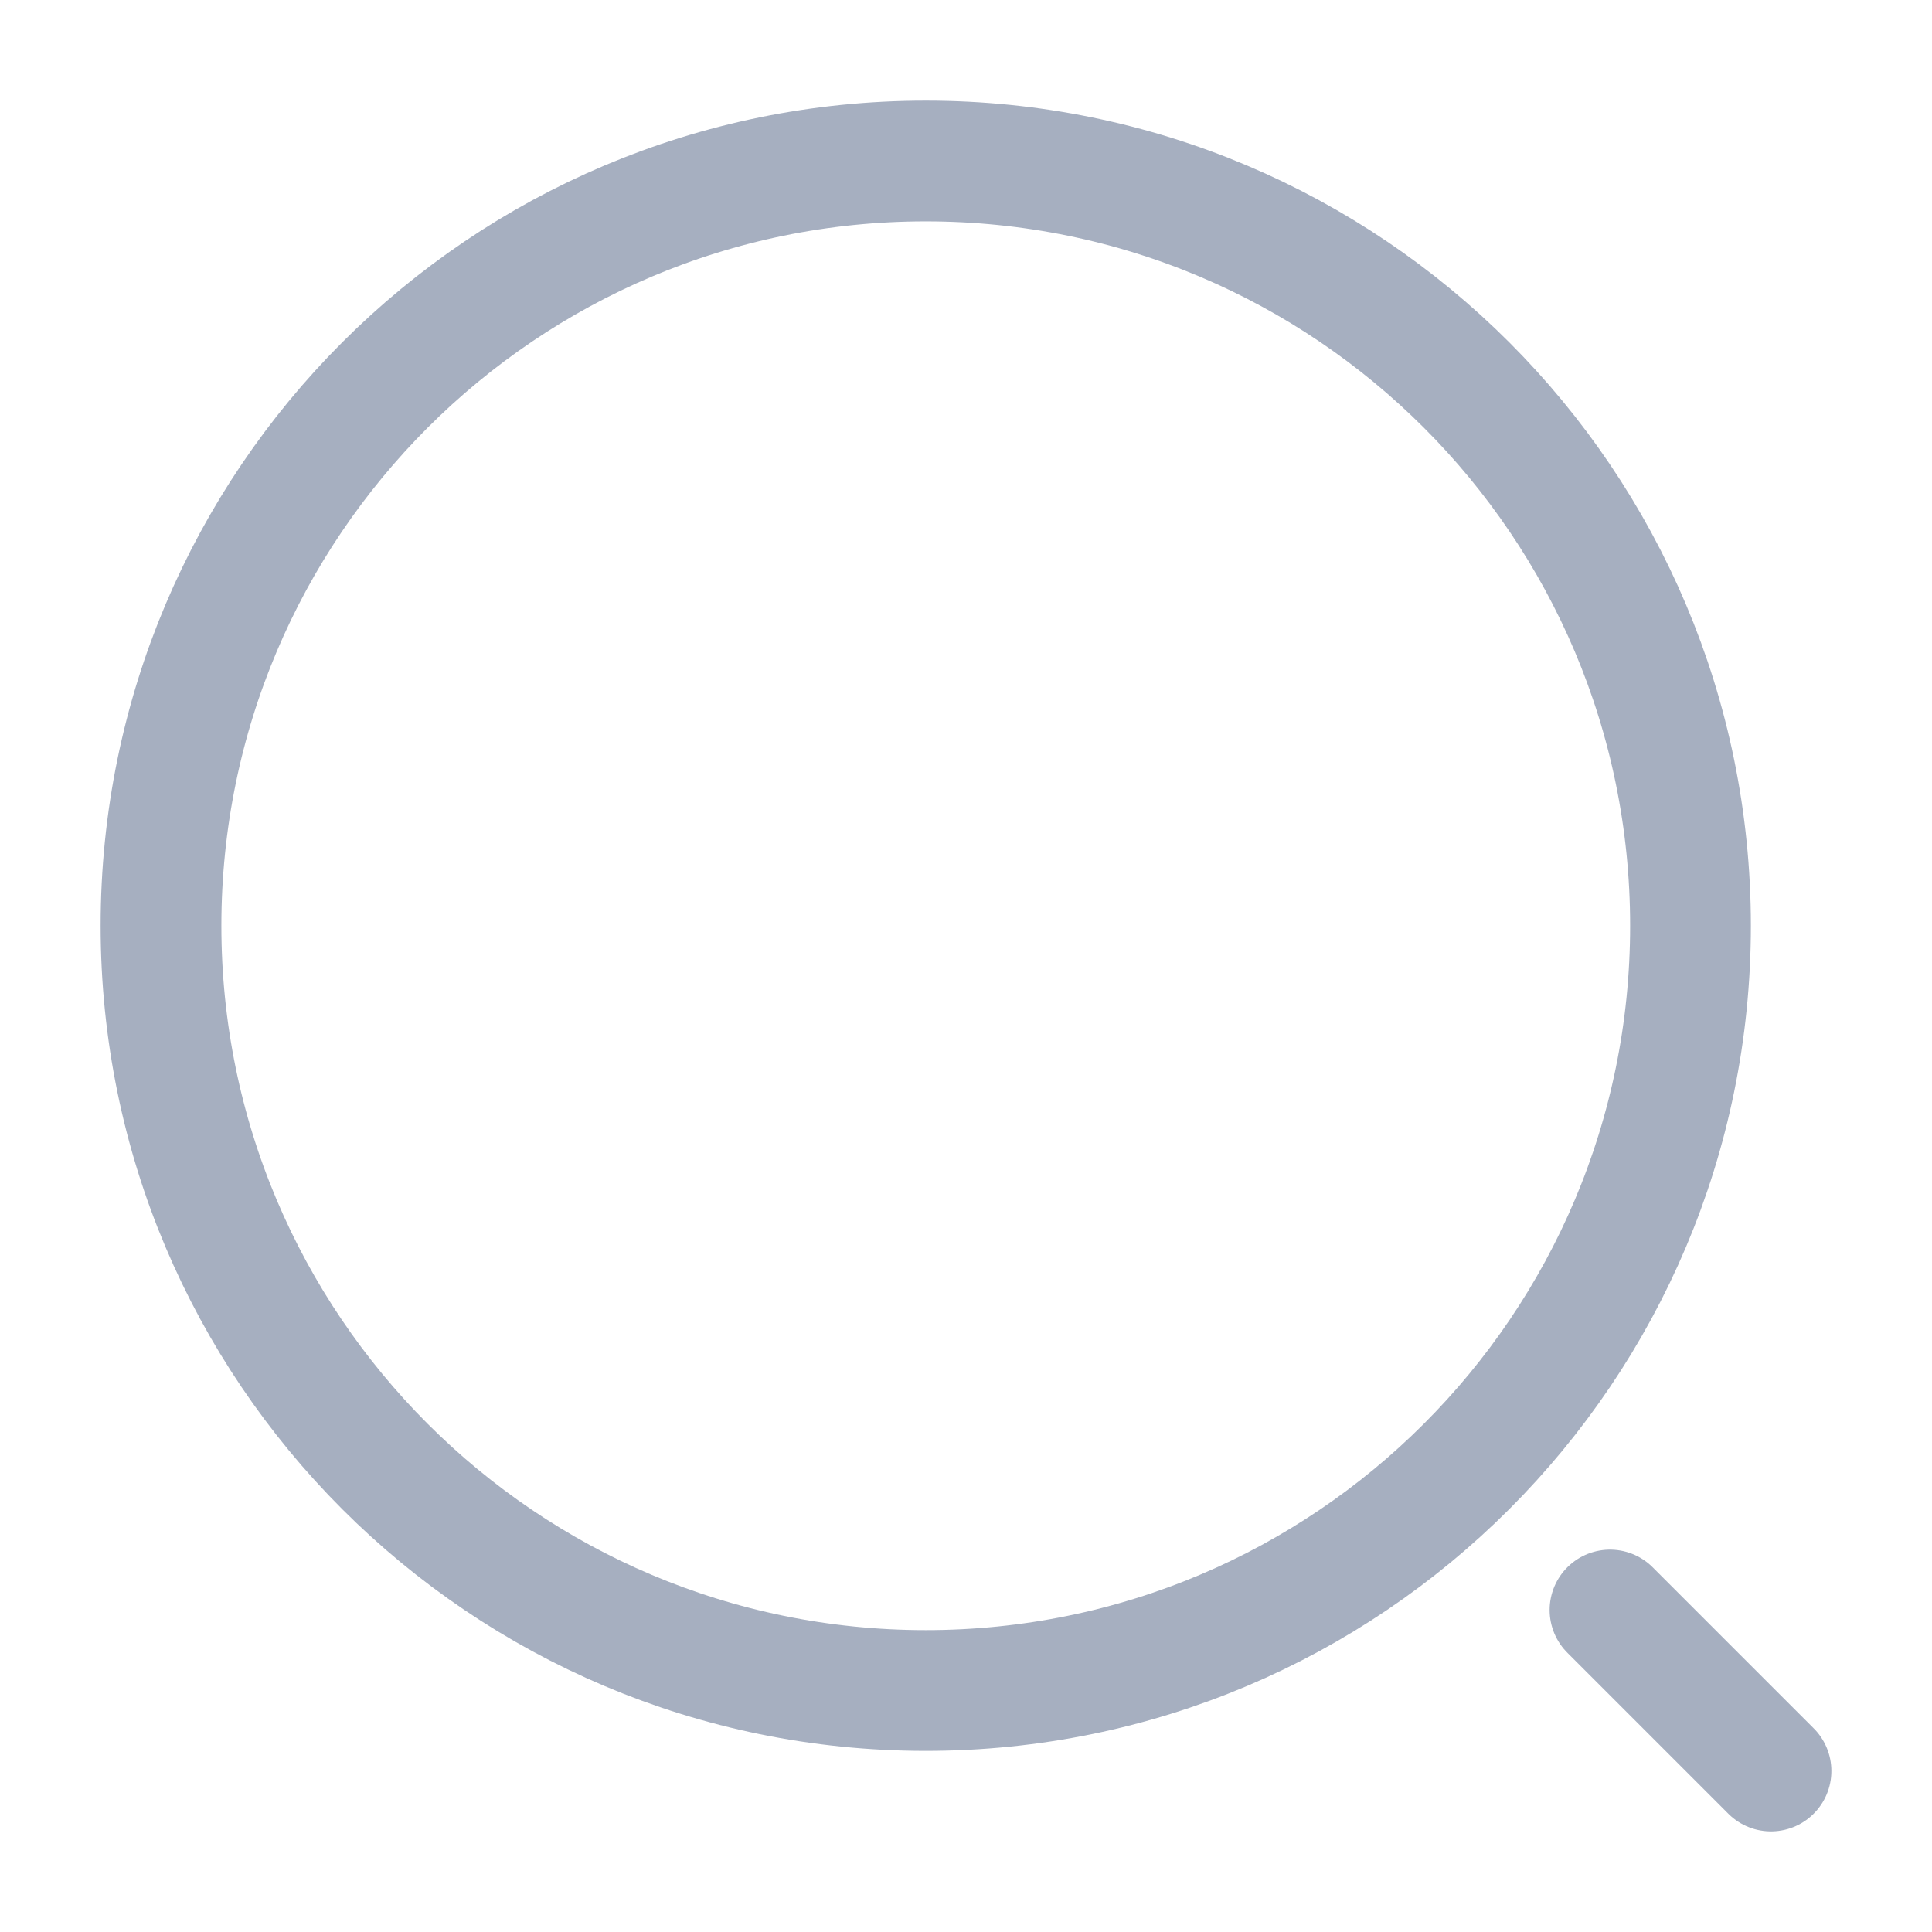
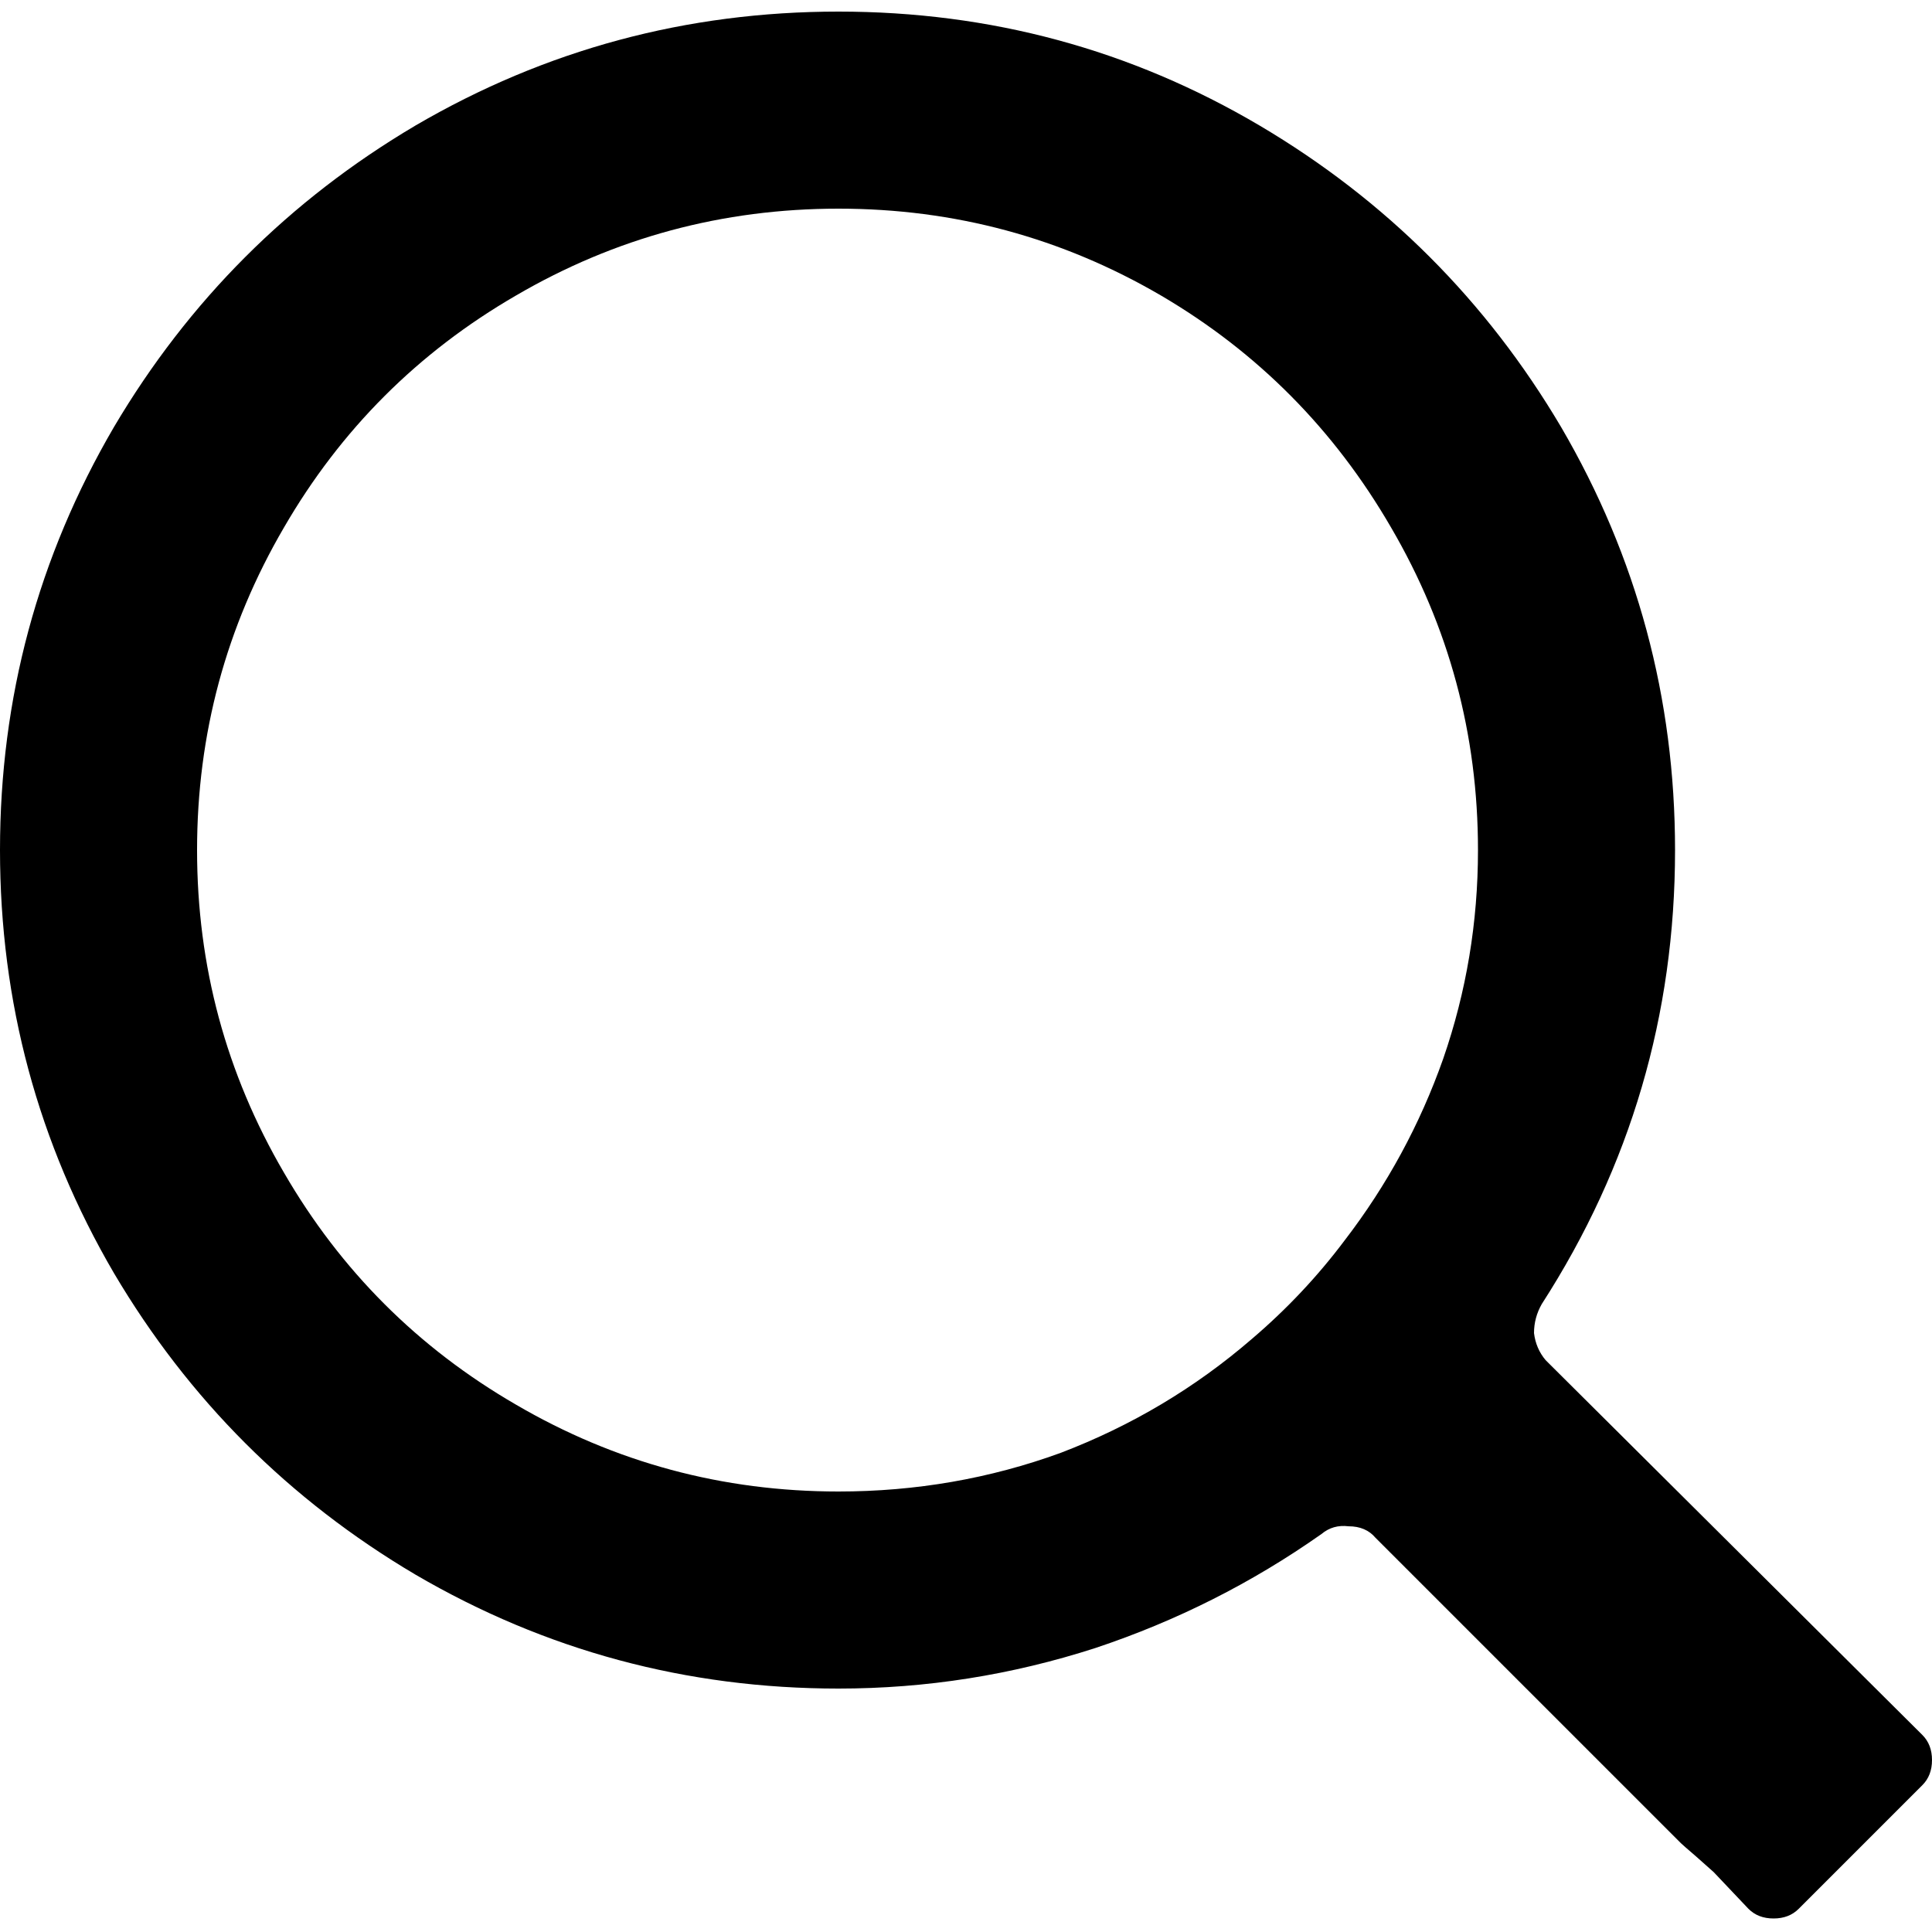
- <svg xmlns="http://www.w3.org/2000/svg" width="24" height="24" viewBox="0 0 24 24" fill="none">
-   <path d="M11.5 21C16.747 21 21 16.747 21 11.5C21 6.253 16.747 2 11.5 2C6.253 2 2 6.253 2 11.5C2 16.747 6.253 21 11.5 21Z" stroke="#A6AFC0" stroke-width="1.5" stroke-linecap="round" stroke-linejoin="round" />
-   <path d="M22 22L20 20" stroke="#A6AFC0" stroke-width="1.5" stroke-linecap="round" stroke-linejoin="round" />
+ <svg xmlns="http://www.w3.org/2000/svg" width="20" height="20" viewBox="0 0 20 20" fill="none">
+   <path d="M16 14.08C15.933 14 15.893 13.907 15.88 13.8C15.88 13.693 15.907 13.593 15.96 13.5C16.88 12.073 17.34 10.507 17.34 8.8C17.34 7.227 16.947 5.767 16.16 4.42C15.387 3.113 14.347 2.073 13.04 1.3C11.707 0.513 10.253 0.12 8.68 0.12C7.107 0.12 5.647 0.513 4.3 1.3C2.993 2.073 1.953 3.113 1.18 4.42C0.393 5.767 0 7.227 0 8.8C0 10.373 0.393 11.833 1.18 13.18C1.953 14.487 2.993 15.527 4.3 16.3C5.647 17.087 7.107 17.48 8.68 17.48C9.587 17.48 10.473 17.34 11.34 17.06C12.18 16.78 12.96 16.387 13.68 15.88C13.76 15.813 13.853 15.787 13.96 15.8C14.08 15.8 14.173 15.84 14.24 15.92L17.4 19.08C17.413 19.093 17.467 19.14 17.56 19.22L17.74 19.38L18.1 19.76C18.167 19.827 18.253 19.86 18.36 19.86C18.467 19.86 18.553 19.827 18.62 19.76L19.9 18.48C19.967 18.413 20 18.327 20 18.22C20 18.113 19.967 18.027 19.9 17.96L16 14.08ZM13.92 12.84C13.64 13.213 13.32 13.553 12.96 13.86C12.373 14.367 11.713 14.76 10.98 15.04C10.247 15.307 9.48 15.44 8.68 15.44C7.48 15.44 6.367 15.14 5.34 14.54C4.327 13.953 3.527 13.153 2.94 12.14C2.34 11.113 2.04 10 2.04 8.8C2.04 7.6 2.34 6.487 2.94 5.46C3.527 4.447 4.327 3.647 5.34 3.06C6.367 2.46 7.48 2.16 8.68 2.16C9.88 2.16 10.993 2.46 12.02 3.06C13.02 3.647 13.813 4.447 14.4 5.46C15 6.487 15.3 7.6 15.3 8.8C15.3 9.547 15.18 10.267 14.94 10.96C14.7 11.64 14.36 12.267 13.92 12.84Z" fill="black" />
</svg>
